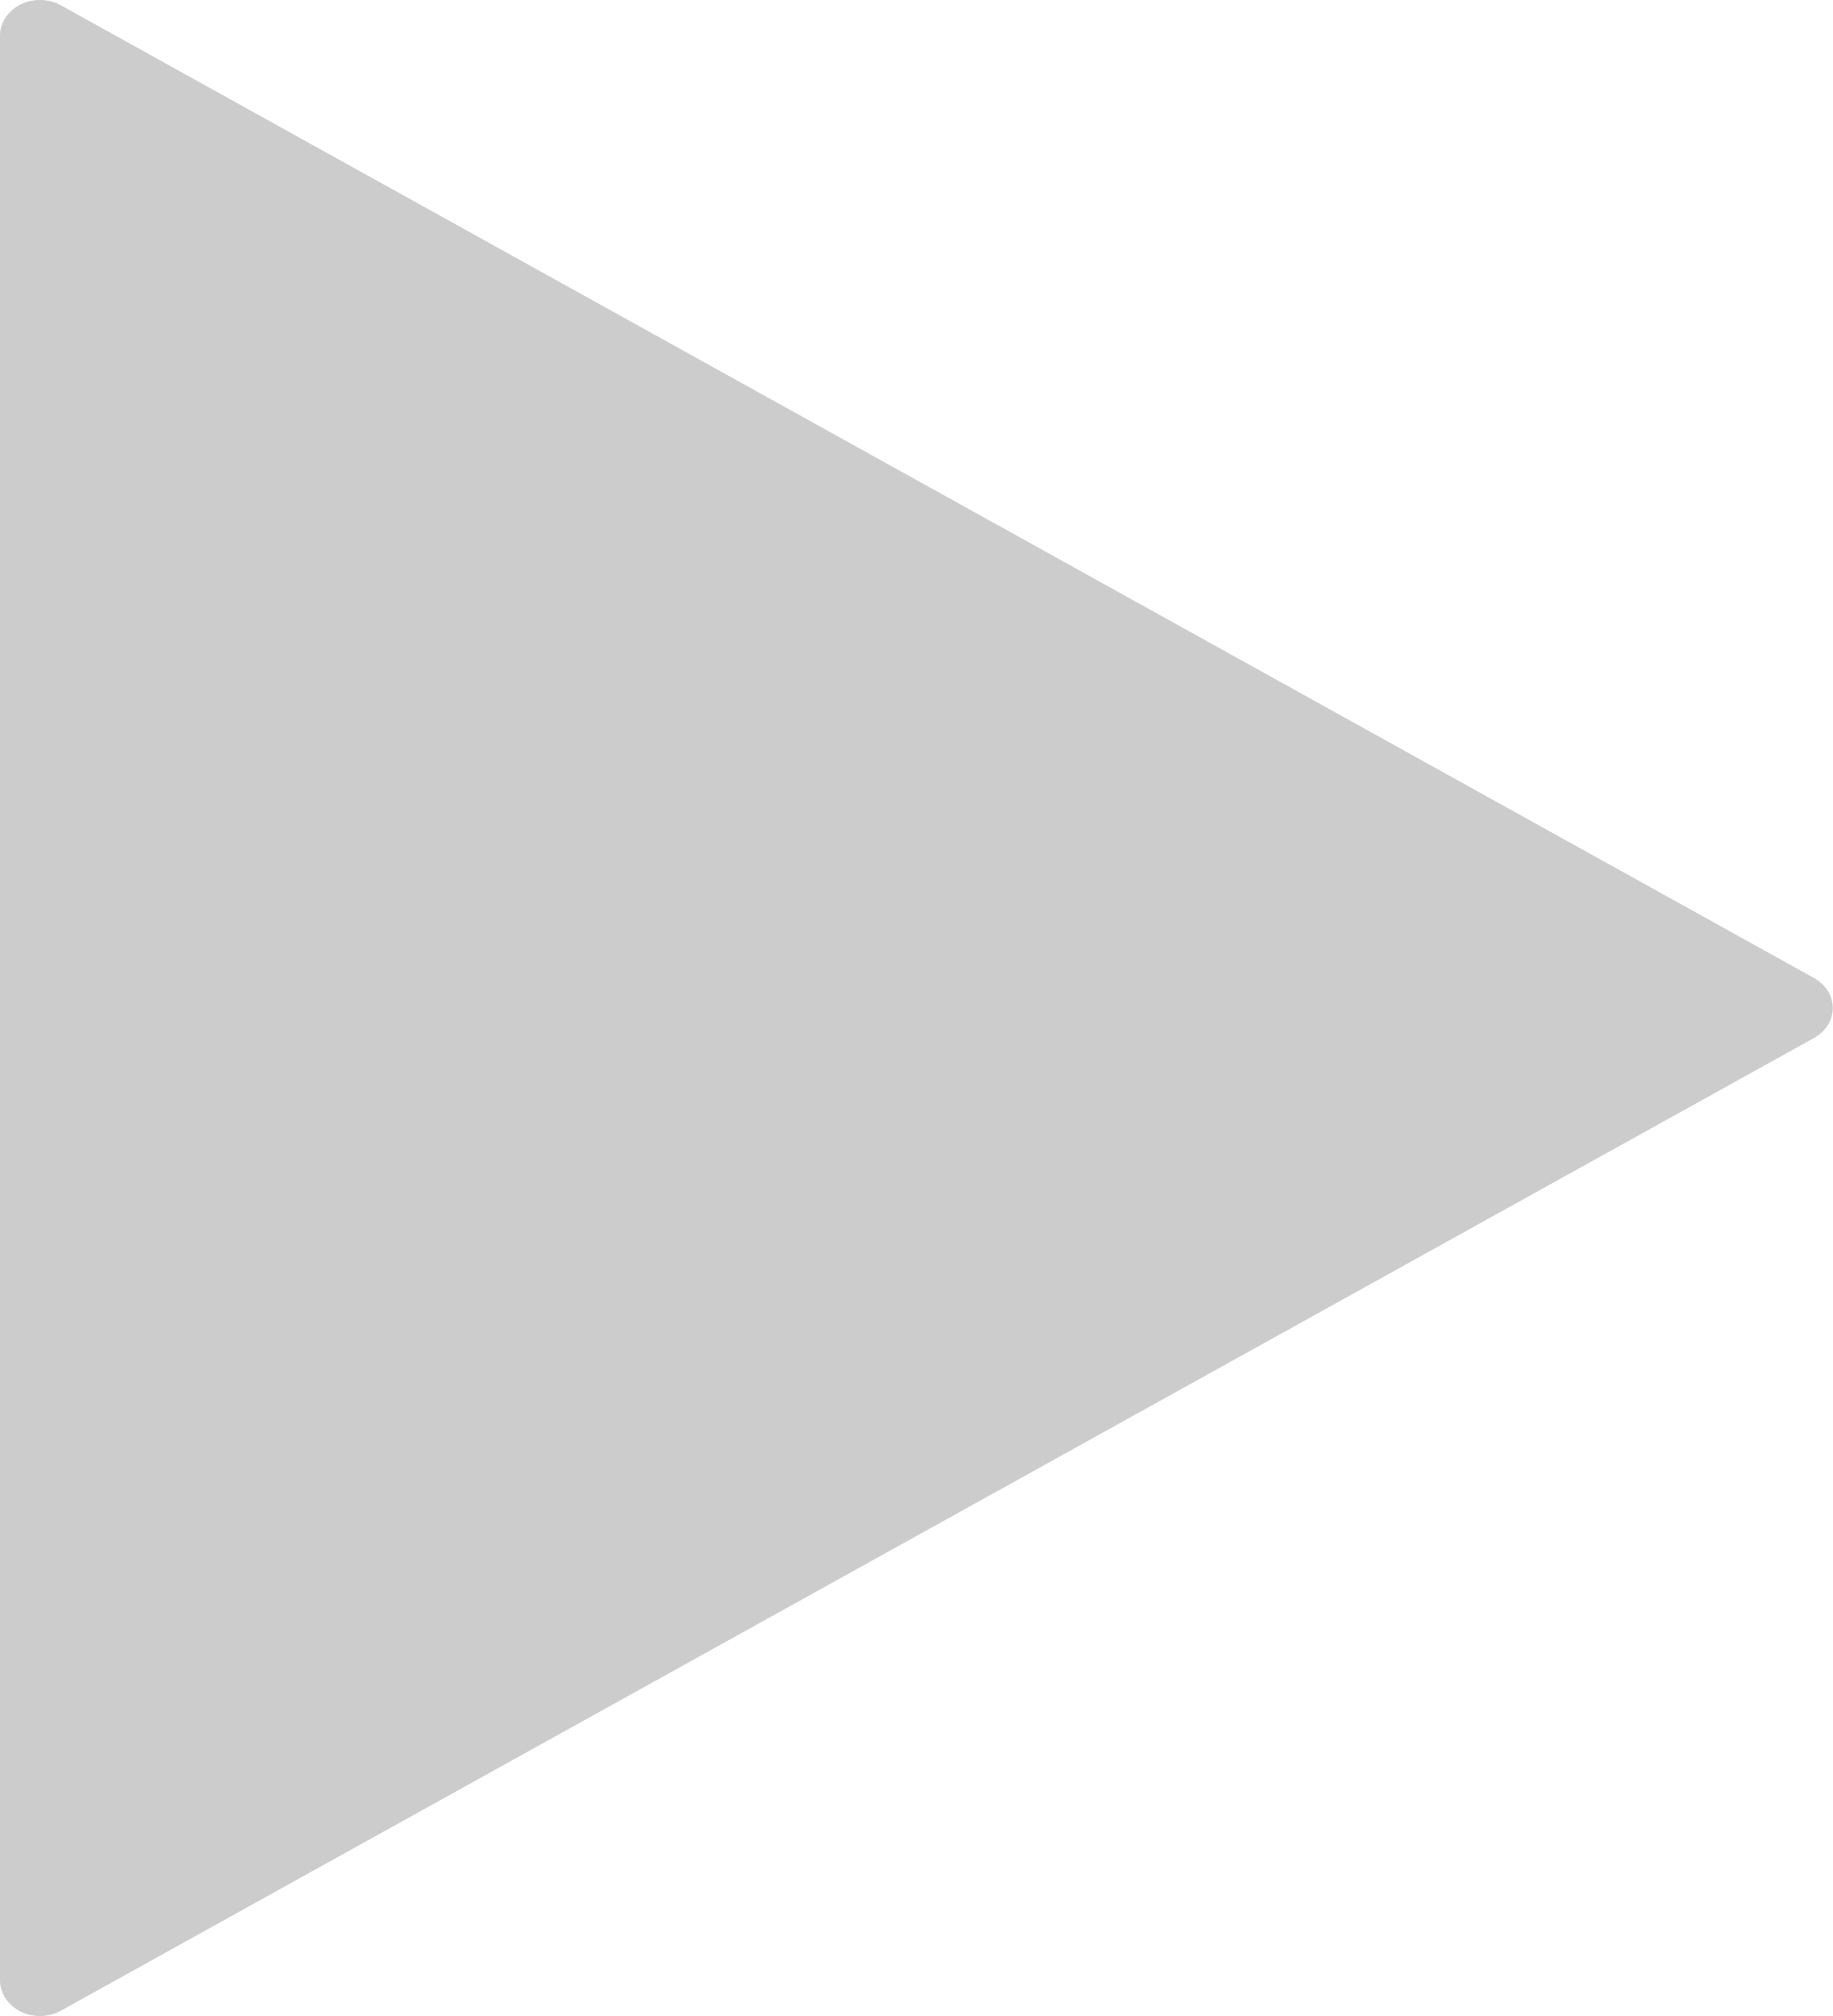
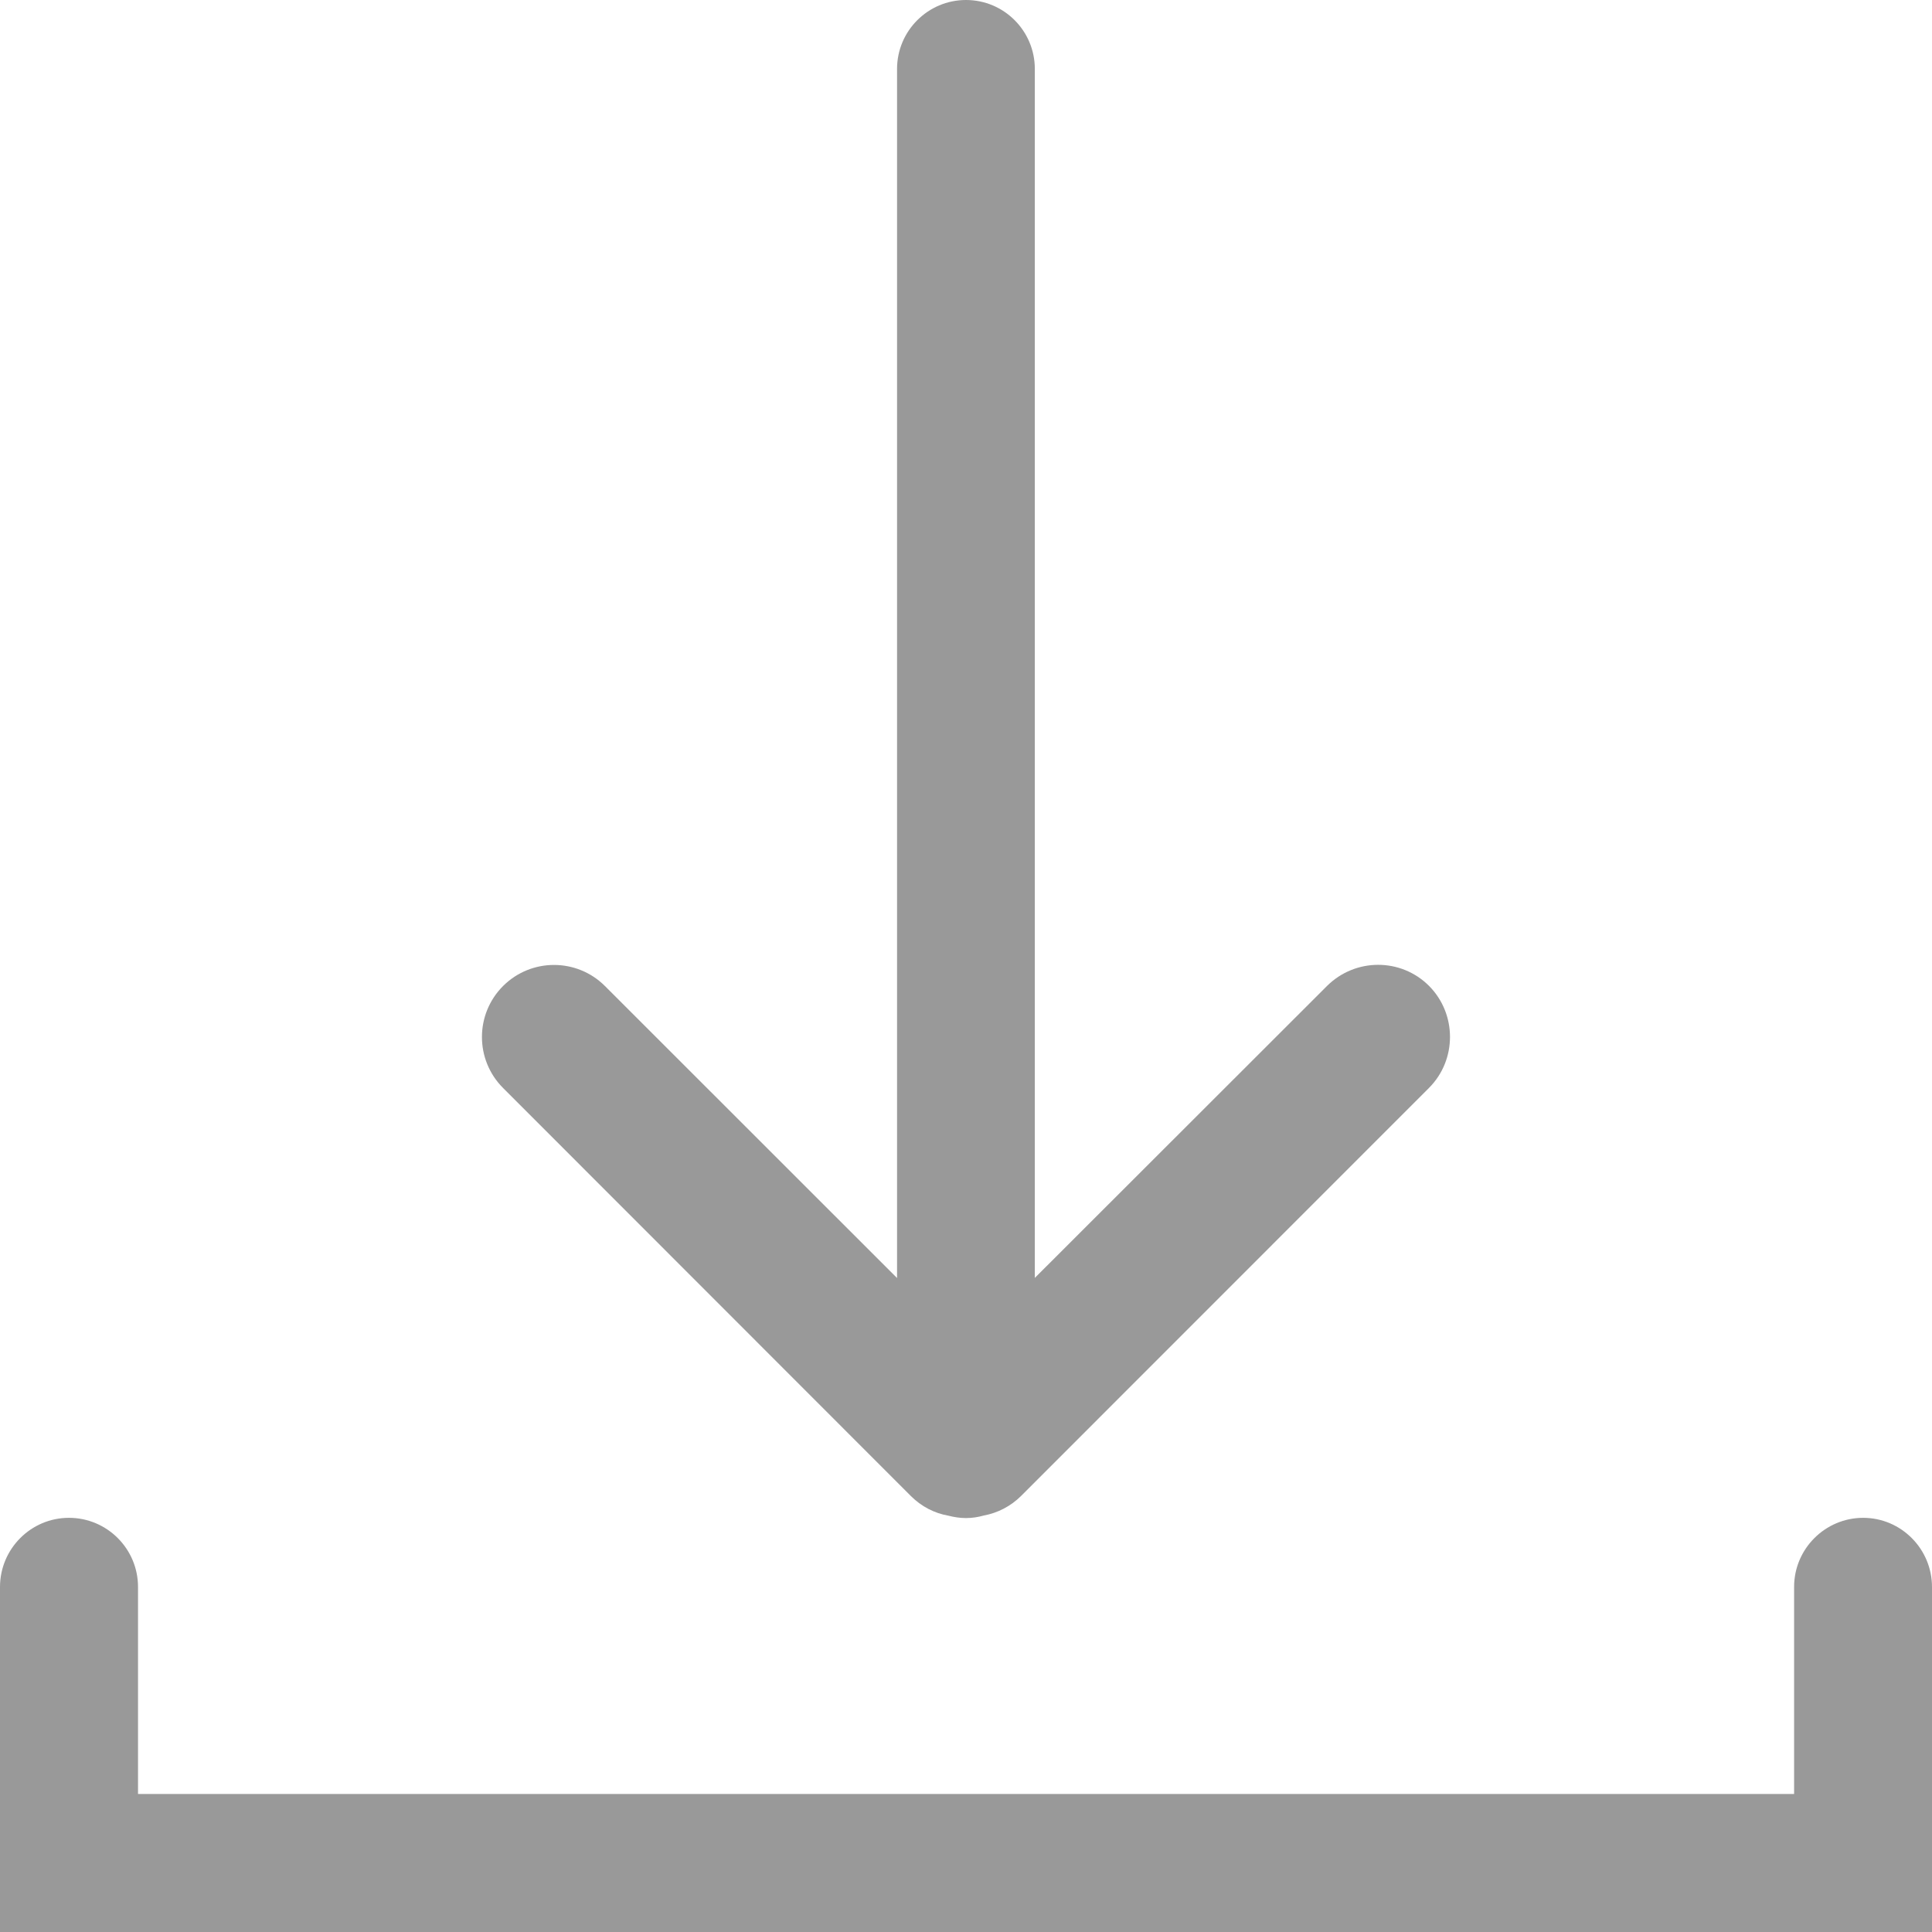
- <svg xmlns="http://www.w3.org/2000/svg" version="1.1" width="10px" height="11px">
-   <g transform="matrix(1 0 0 1 -130 -1810 )">
-     <path d="M 0 10.806  C 0 10.874  0.041 10.94  0.113 10.976  C 0.184 11.011  0.269 11.007  0.334 10.97  L 9.897 5.664  C 9.959 5.63  10 5.569  10 5.5  C 10 5.431  9.959 5.37  9.897 5.336  L 0.334 0.03  C 0.269 -0.007  0.184 -0.011  0.113 0.024  C 0.041 0.06  0 0.126  0 0.194  L 0 10.806  Z " fill-rule="nonzero" fill="#cccccc" stroke="none" transform="matrix(1 0 0 1 130 1810 )" />
+ <svg xmlns="http://www.w3.org/2000/svg" version="1.1" width="16px" height="16px">
+   <g transform="matrix(1 0 0 1 -162 -610 )">
+     <path d="M 4.166 9.01  L 7.543 12.389  C 7.631 12.477  7.739 12.532  7.853 12.552  C 7.9 12.564  7.95 12.572  8 12.572  C 8.05 12.572  8.101 12.564  8.147 12.551  C 8.26 12.53  8.369 12.476  8.457 12.388  L 11.835 9.009  C 12.066 8.777  12.066 8.398  11.835 8.165  C 11.602 7.932  11.225 7.932  10.99 8.165  L 8.57 10.583  L 8.57 0.571  C 8.57 0.256  8.315 0  8 0  C 7.685 0  7.429 0.256  7.429 0.571  L 7.429 10.584  L 5.01 8.166  C 4.777 7.933  4.399 7.933  4.166 8.166  C 3.933 8.399  3.933 8.777  4.166 9.01  Z M 16 13.143  C 16 12.827  15.744 12.57  15.43 12.57  C 15.115 12.57  14.858 12.827  14.858 13.142  L 14.858 14.857  L 1.143 14.857  L 1.143 13.142  C 1.143 12.827  0.887 12.57  0.571 12.57  C 0.256 12.57  0 12.827  0 13.143  L 0 16  L 16 16  L 16 13.143  Z " fill-rule="nonzero" fill="#999999" stroke="none" transform="matrix(1 0 0 1 162 610 )" />
  </g>
</svg>
